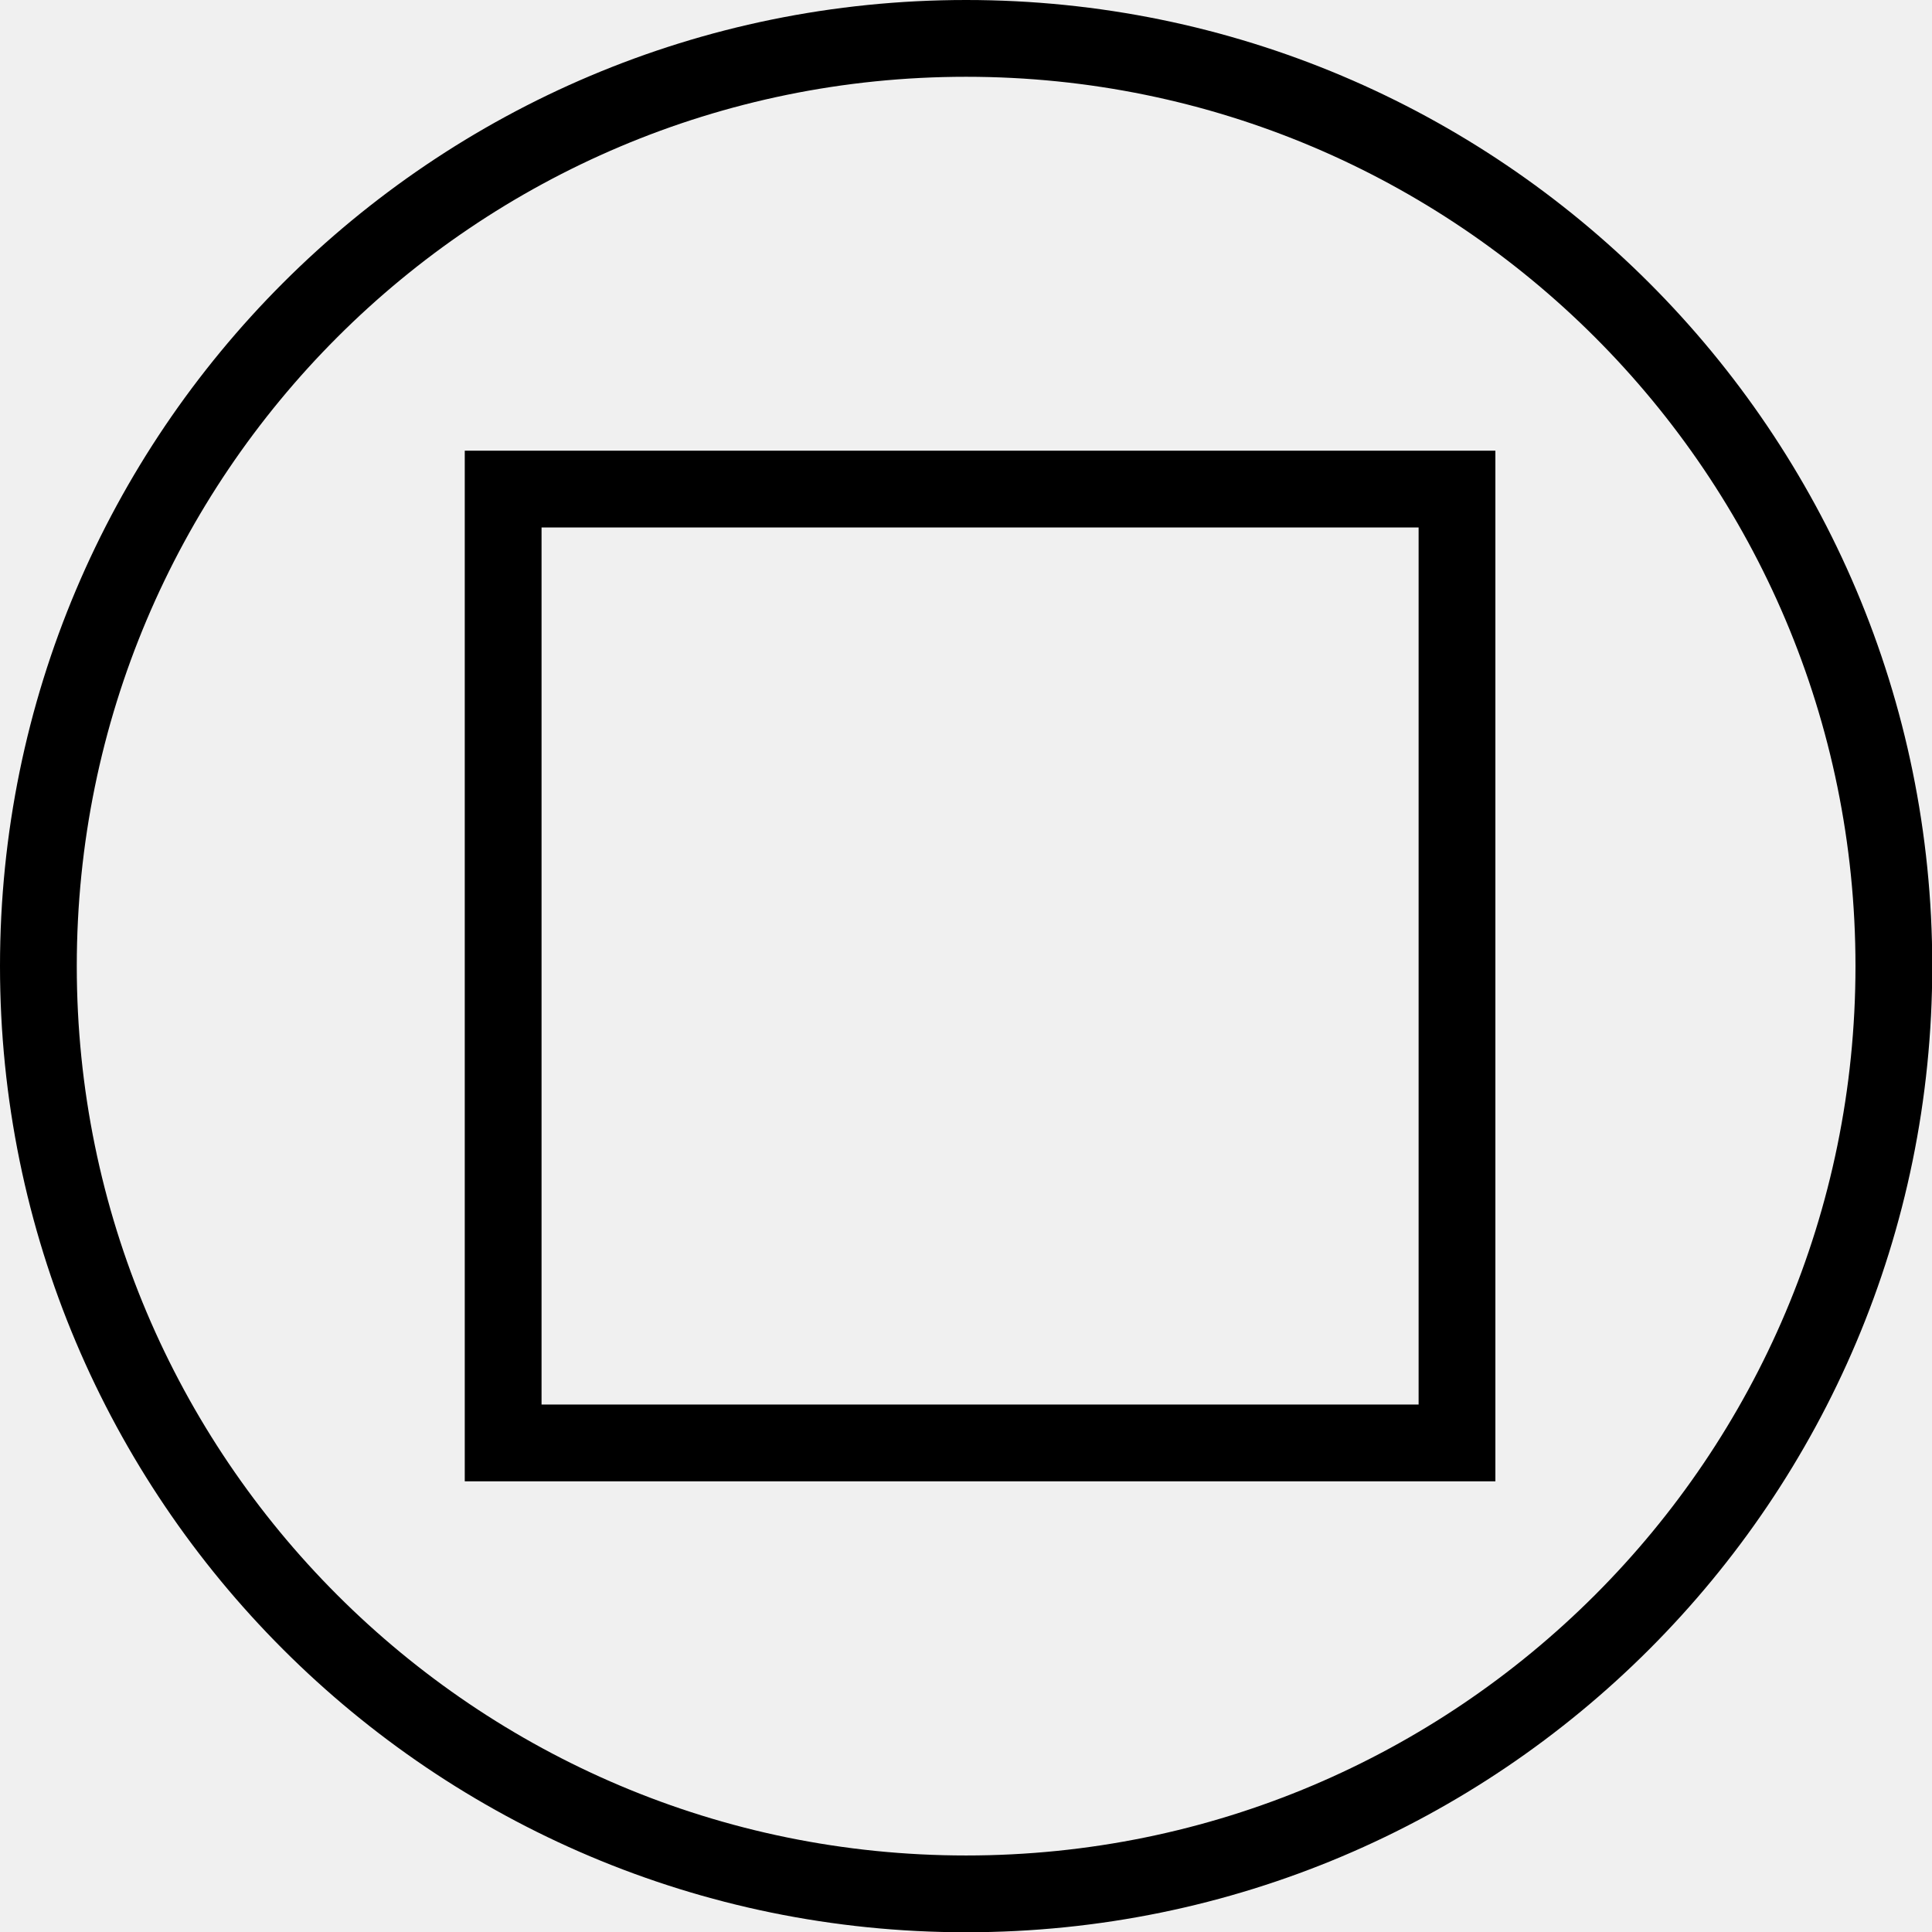
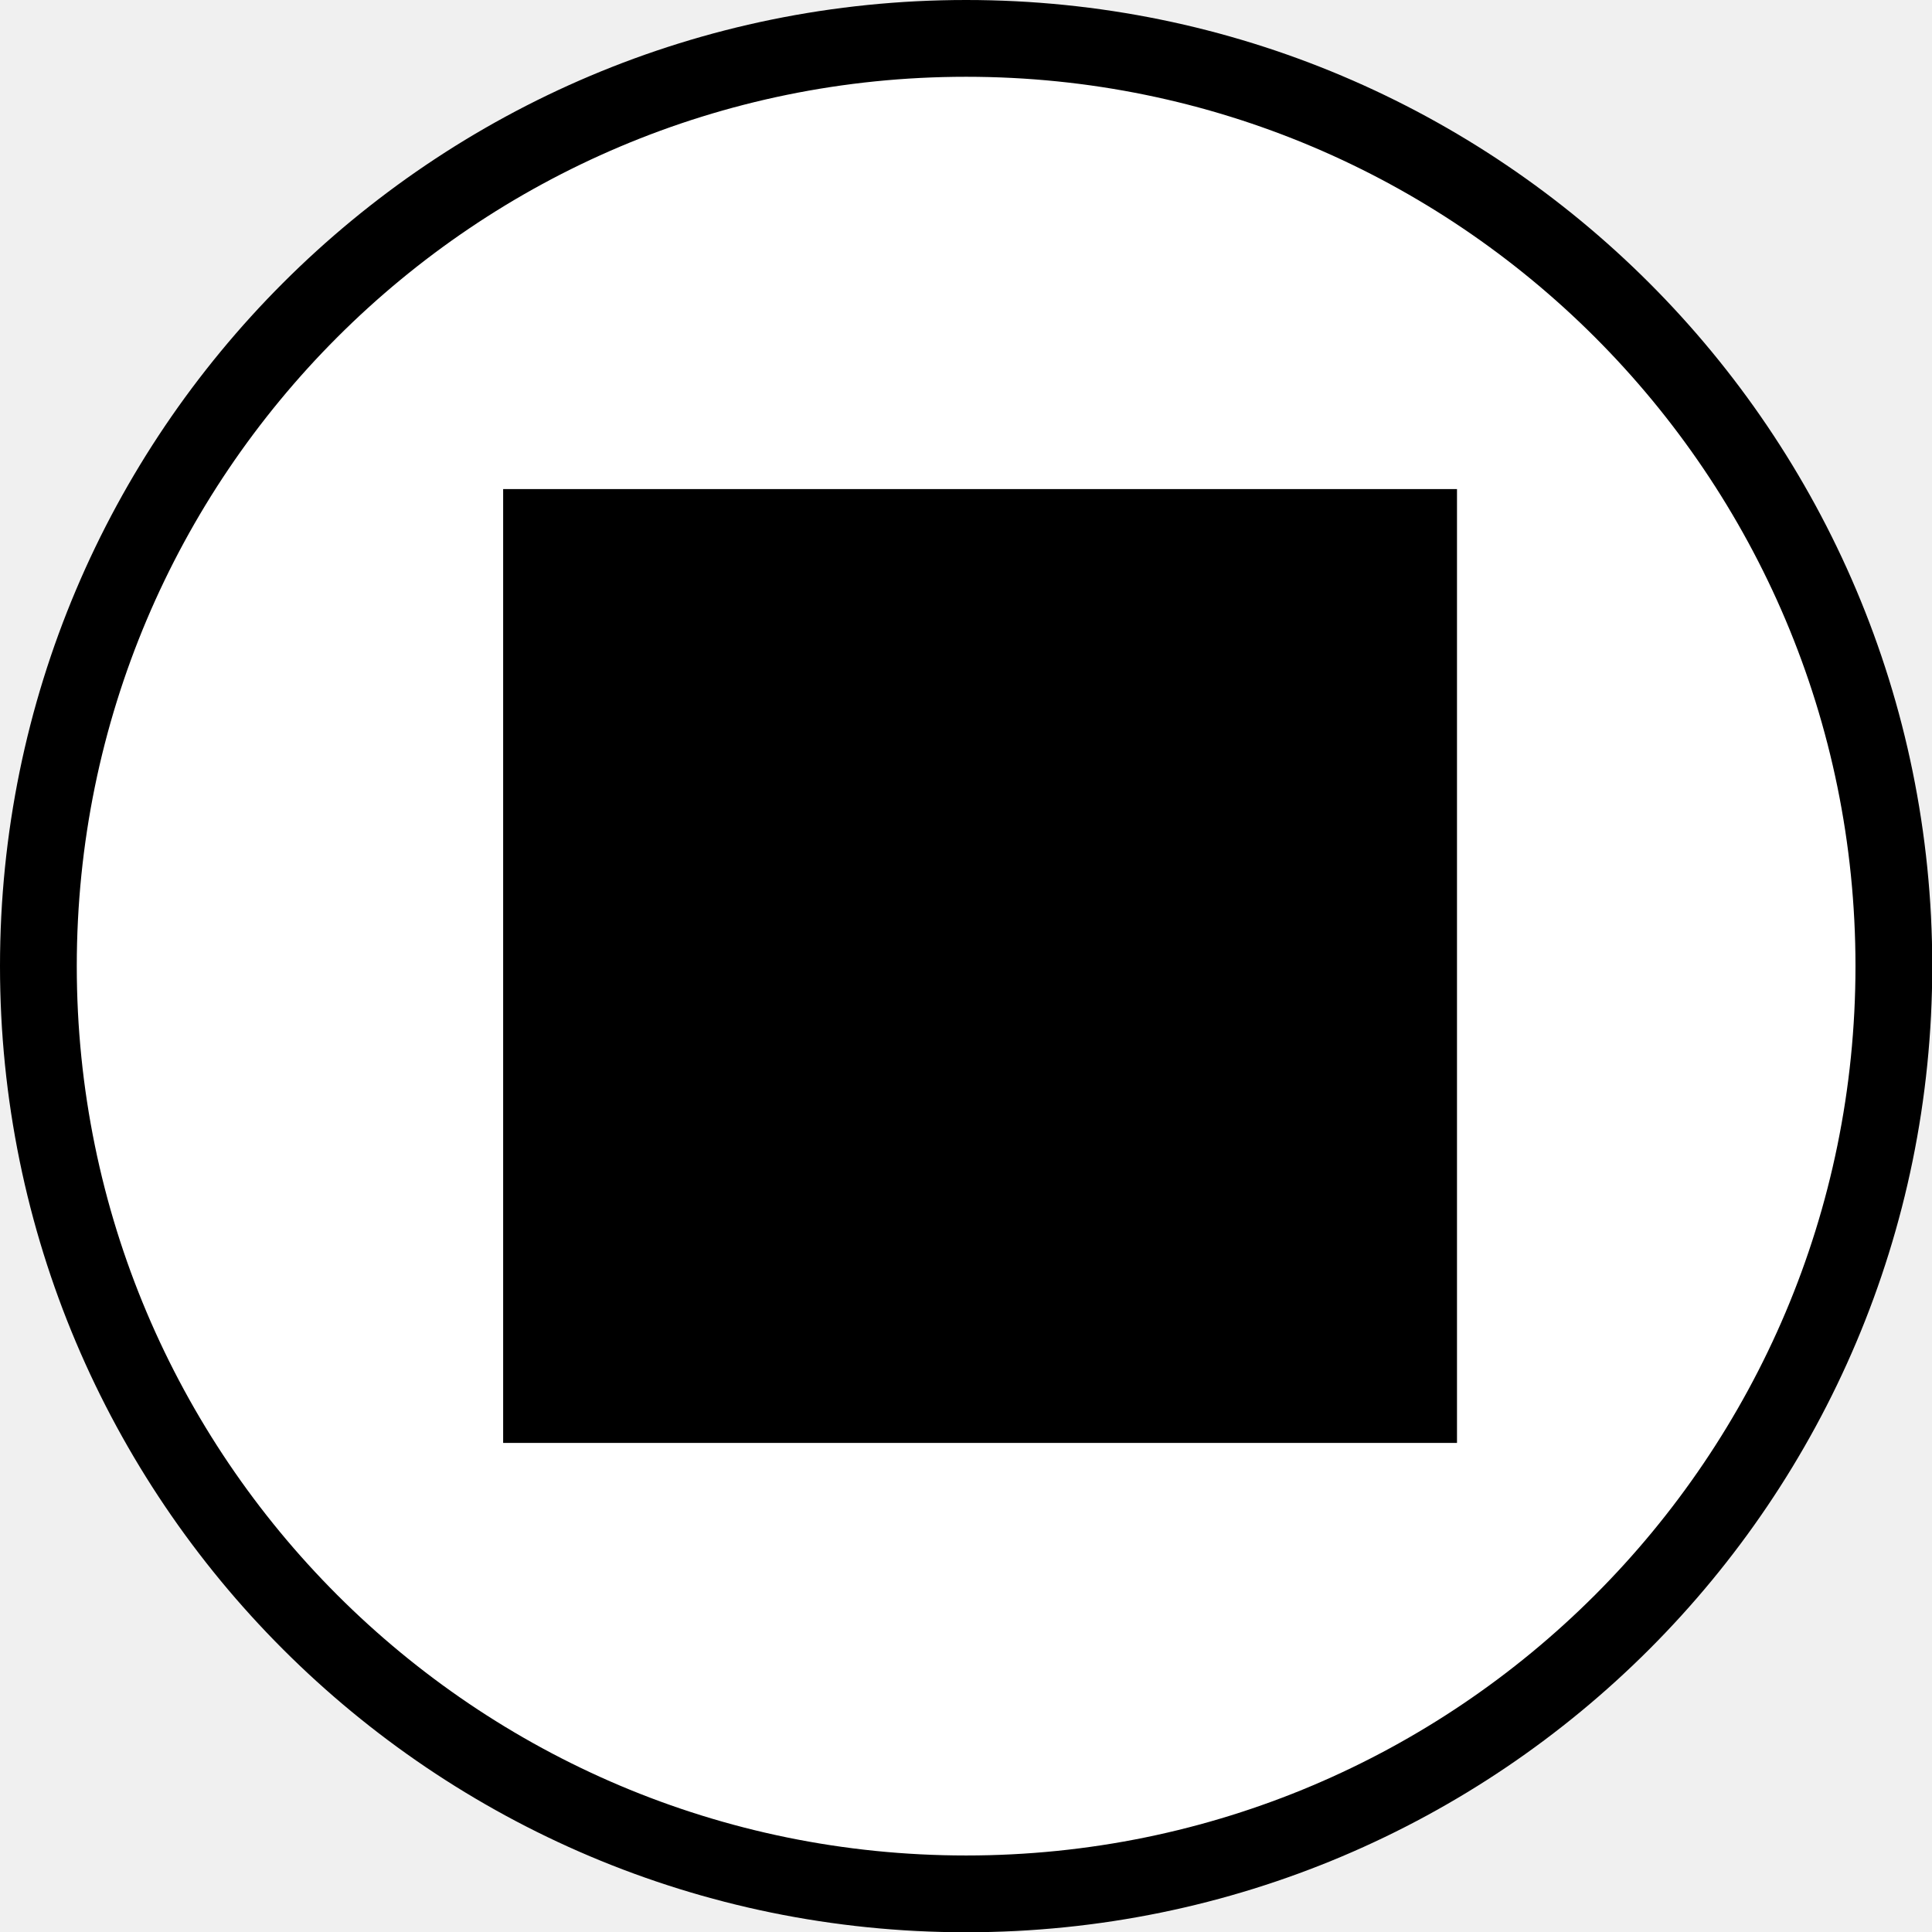
<svg xmlns="http://www.w3.org/2000/svg" id="Layer_1" data-name="Layer 1" width="75.49" height="75.49" viewBox="0 0 75.49 75.49">
  <defs>
    <style>
      .cls-1 {
-         fill: none;
+         fill: #fff;
        stroke: #000;
        stroke-miterlimit: 10;
        stroke-width: 3px;
      }
    </style>
  </defs>
  <circle class="cls-1" cx="37.75" cy="37.75" r="36.25" />
-   <rect class="cls-1" x="19.66" y="19.11" width="37.27" height="37.27" />
+   <rect x="19.66" y="19.11" width="37.27" height="37.27" />
</svg>
